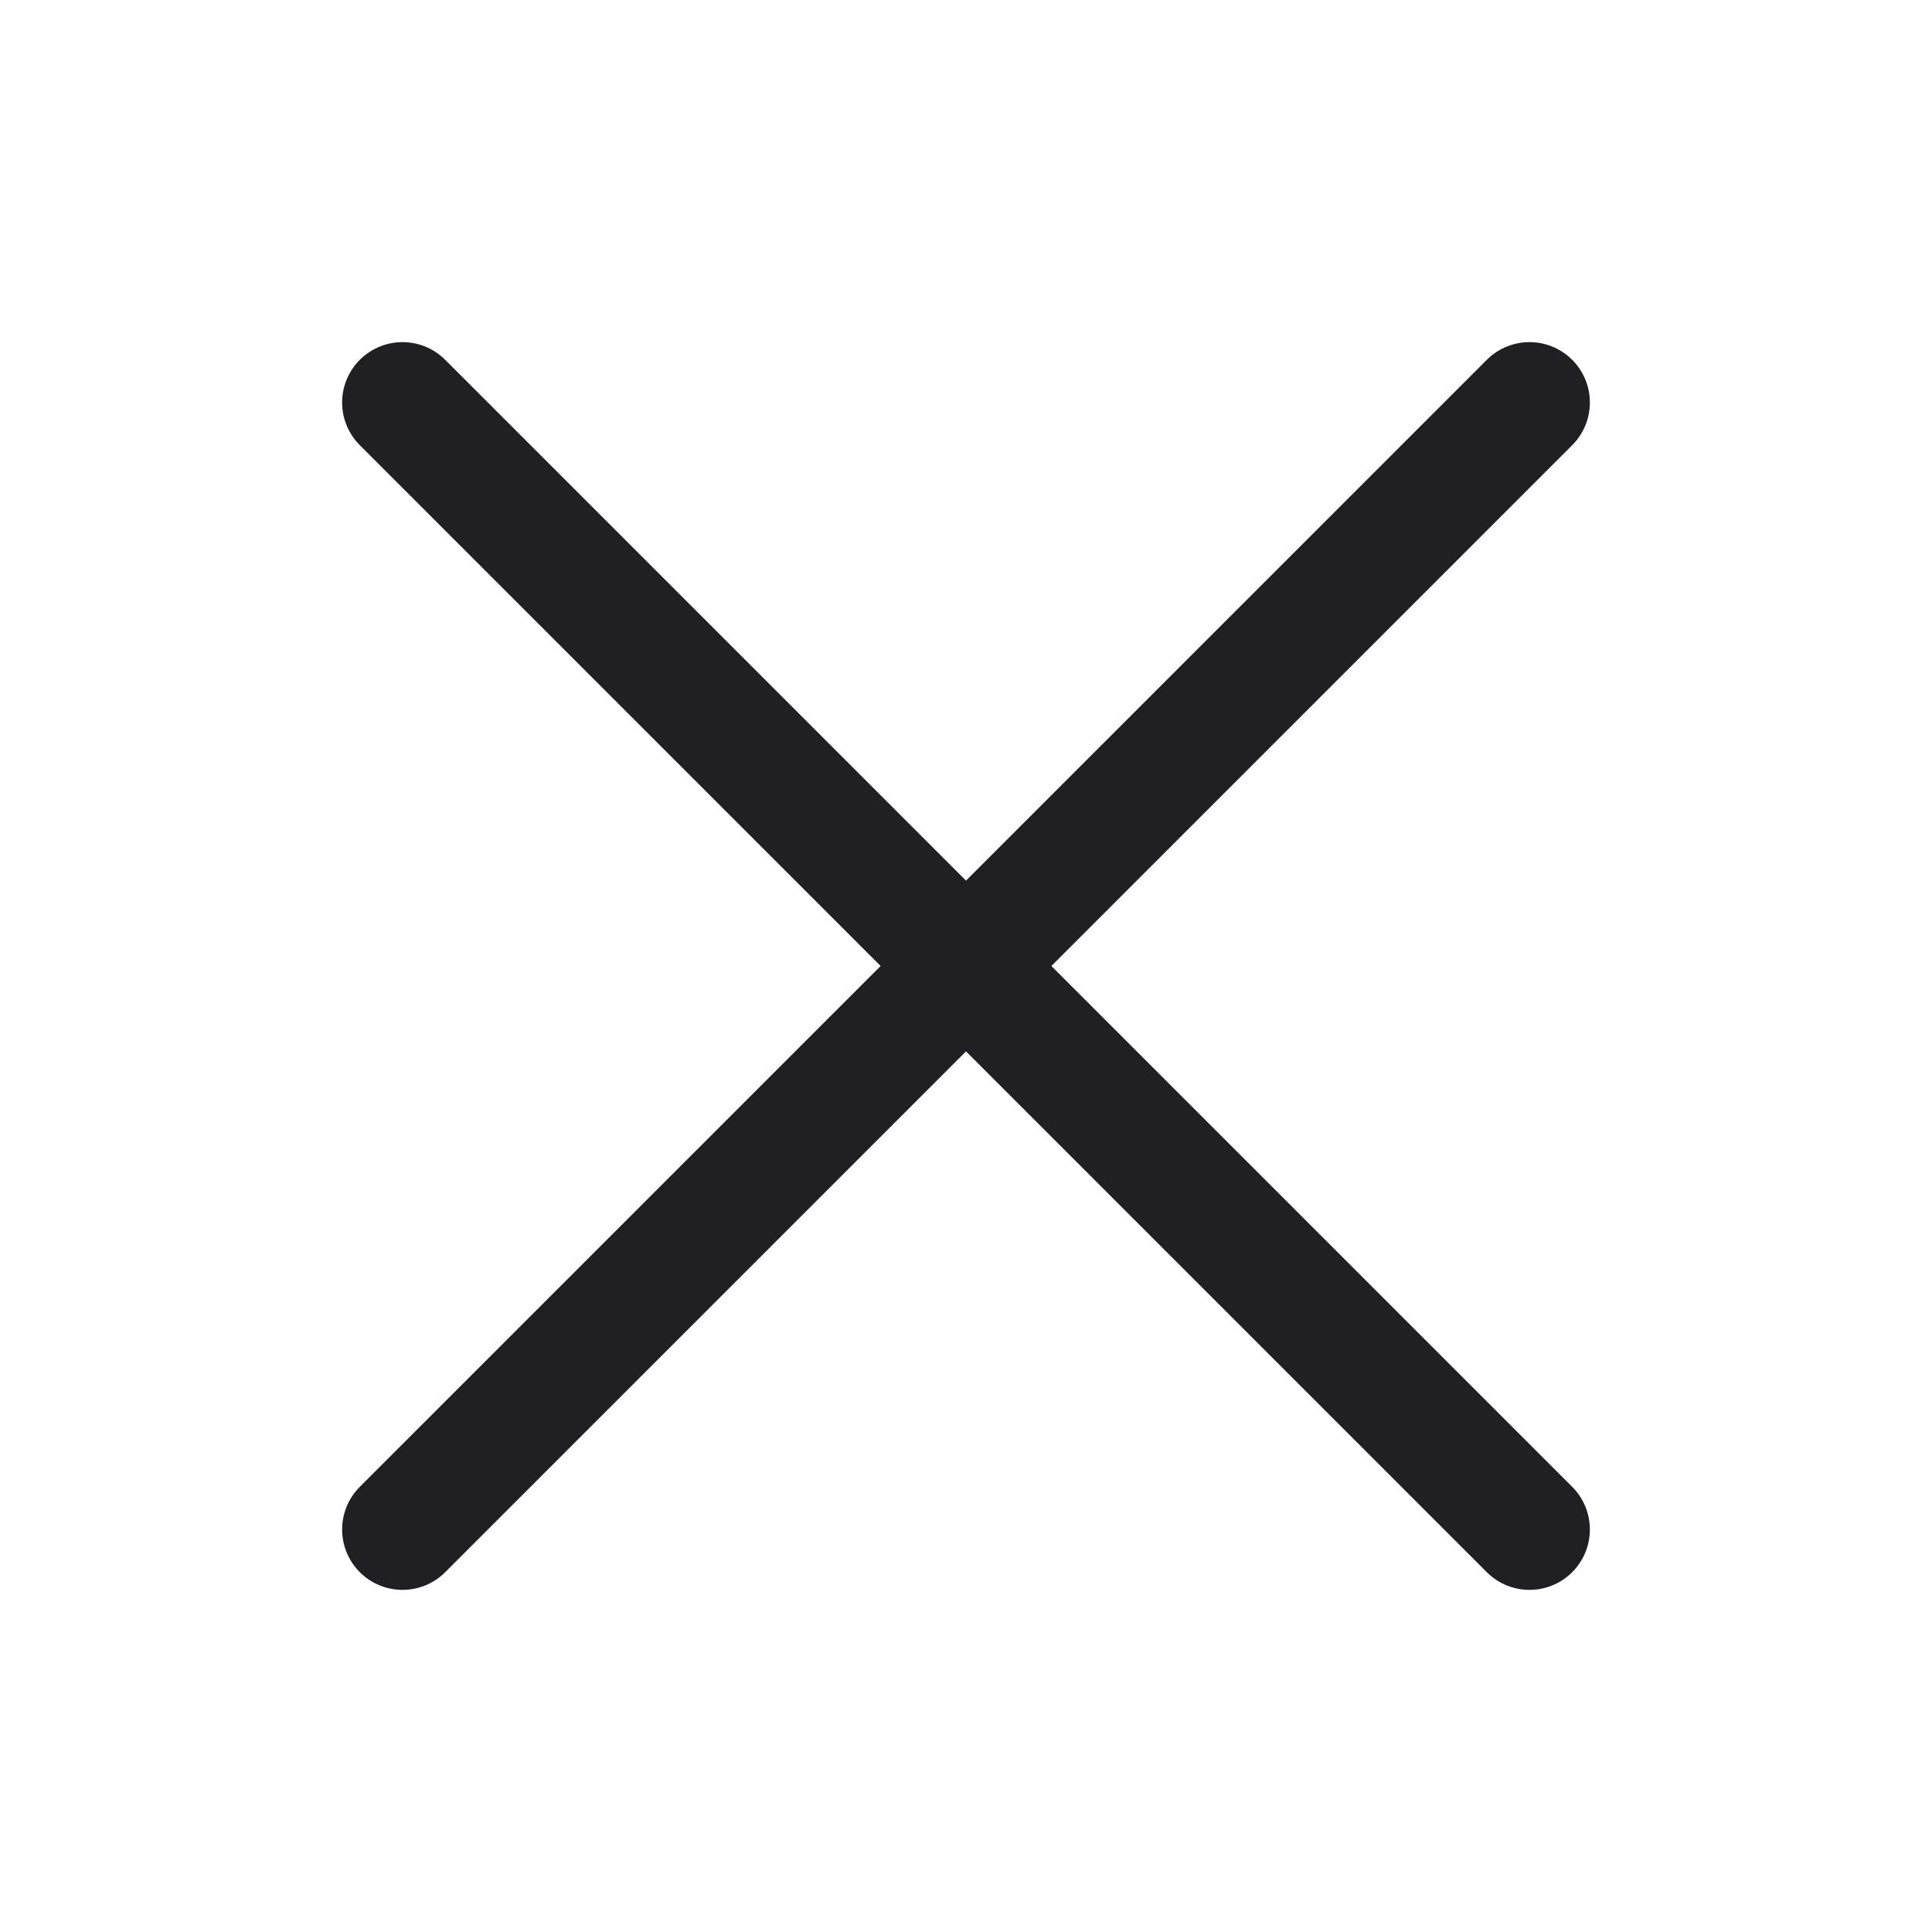
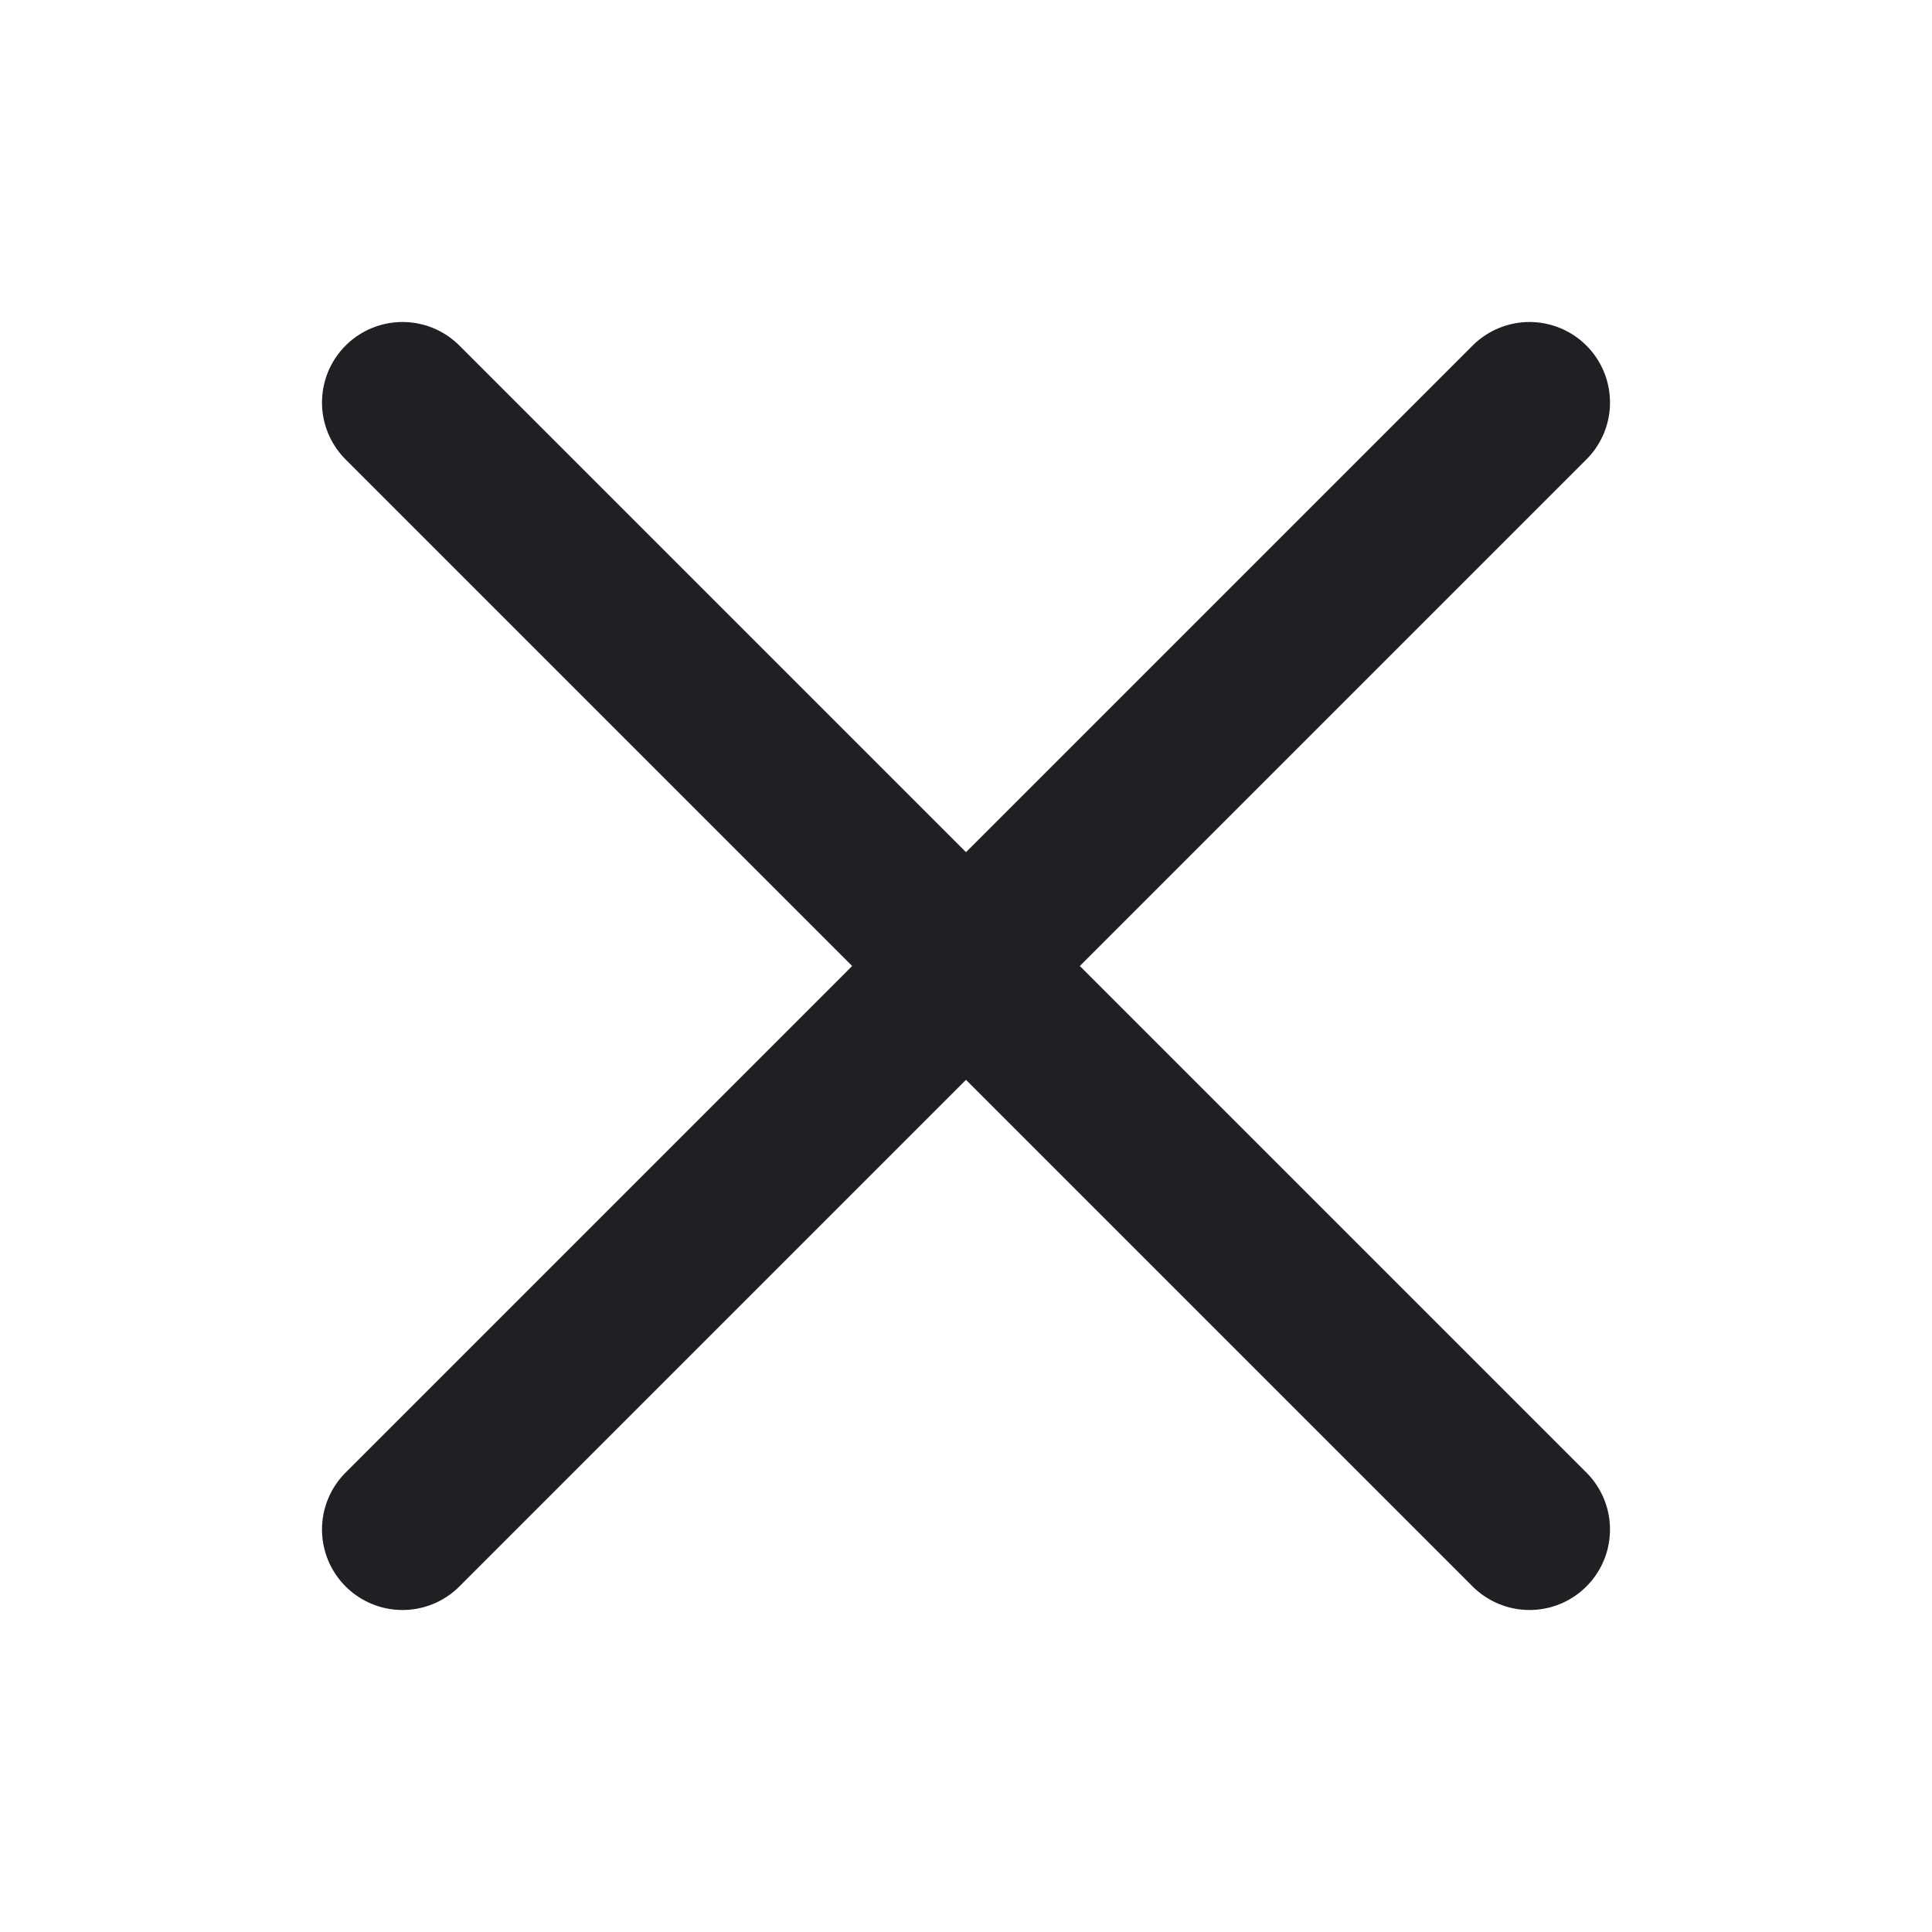
<svg xmlns="http://www.w3.org/2000/svg" viewBox="0 0 24 24" width="20" height="20" color="#202024" fill="none">
-   <path d="M19 5L5 19M5 5L19 19" stroke="currentColor" stroke-width="1.5" stroke-linecap="round" stroke-linejoin="round" />
+   <path d="M19 5L5 19M5 5L19 19" stroke="currentColor" stroke-width="2" stroke-linecap="round" stroke-linejoin="round" />
</svg>
